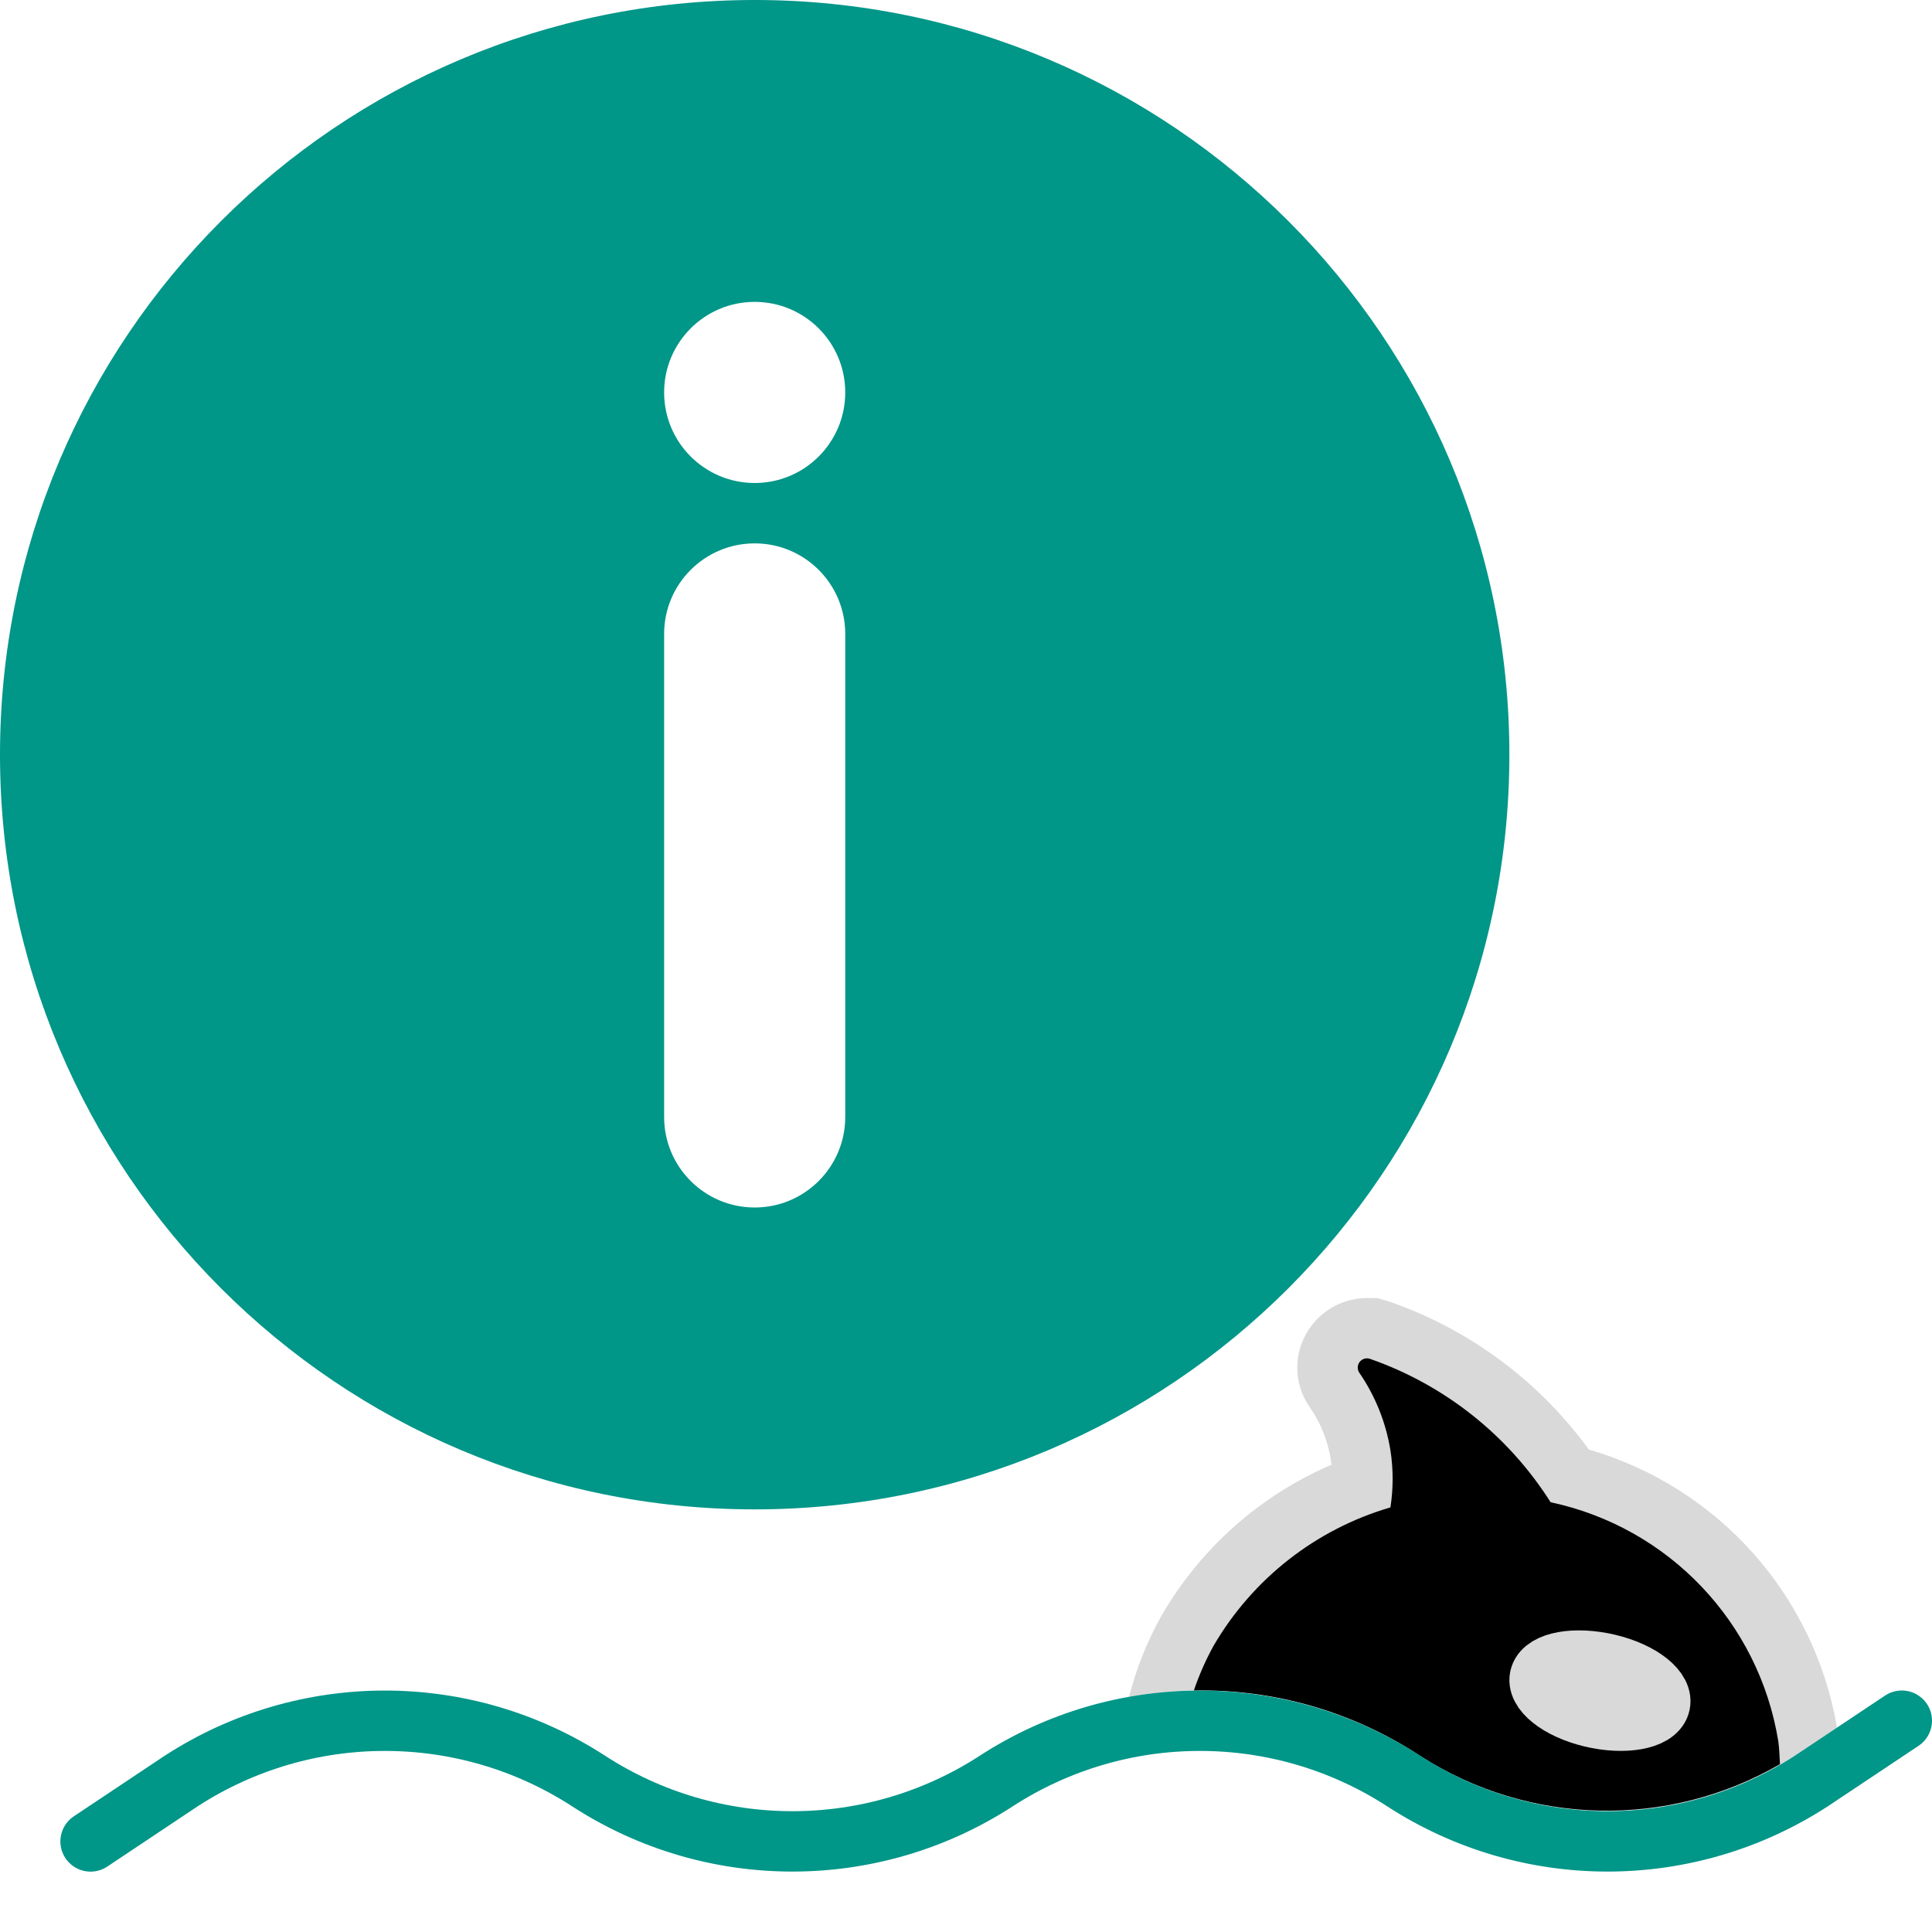
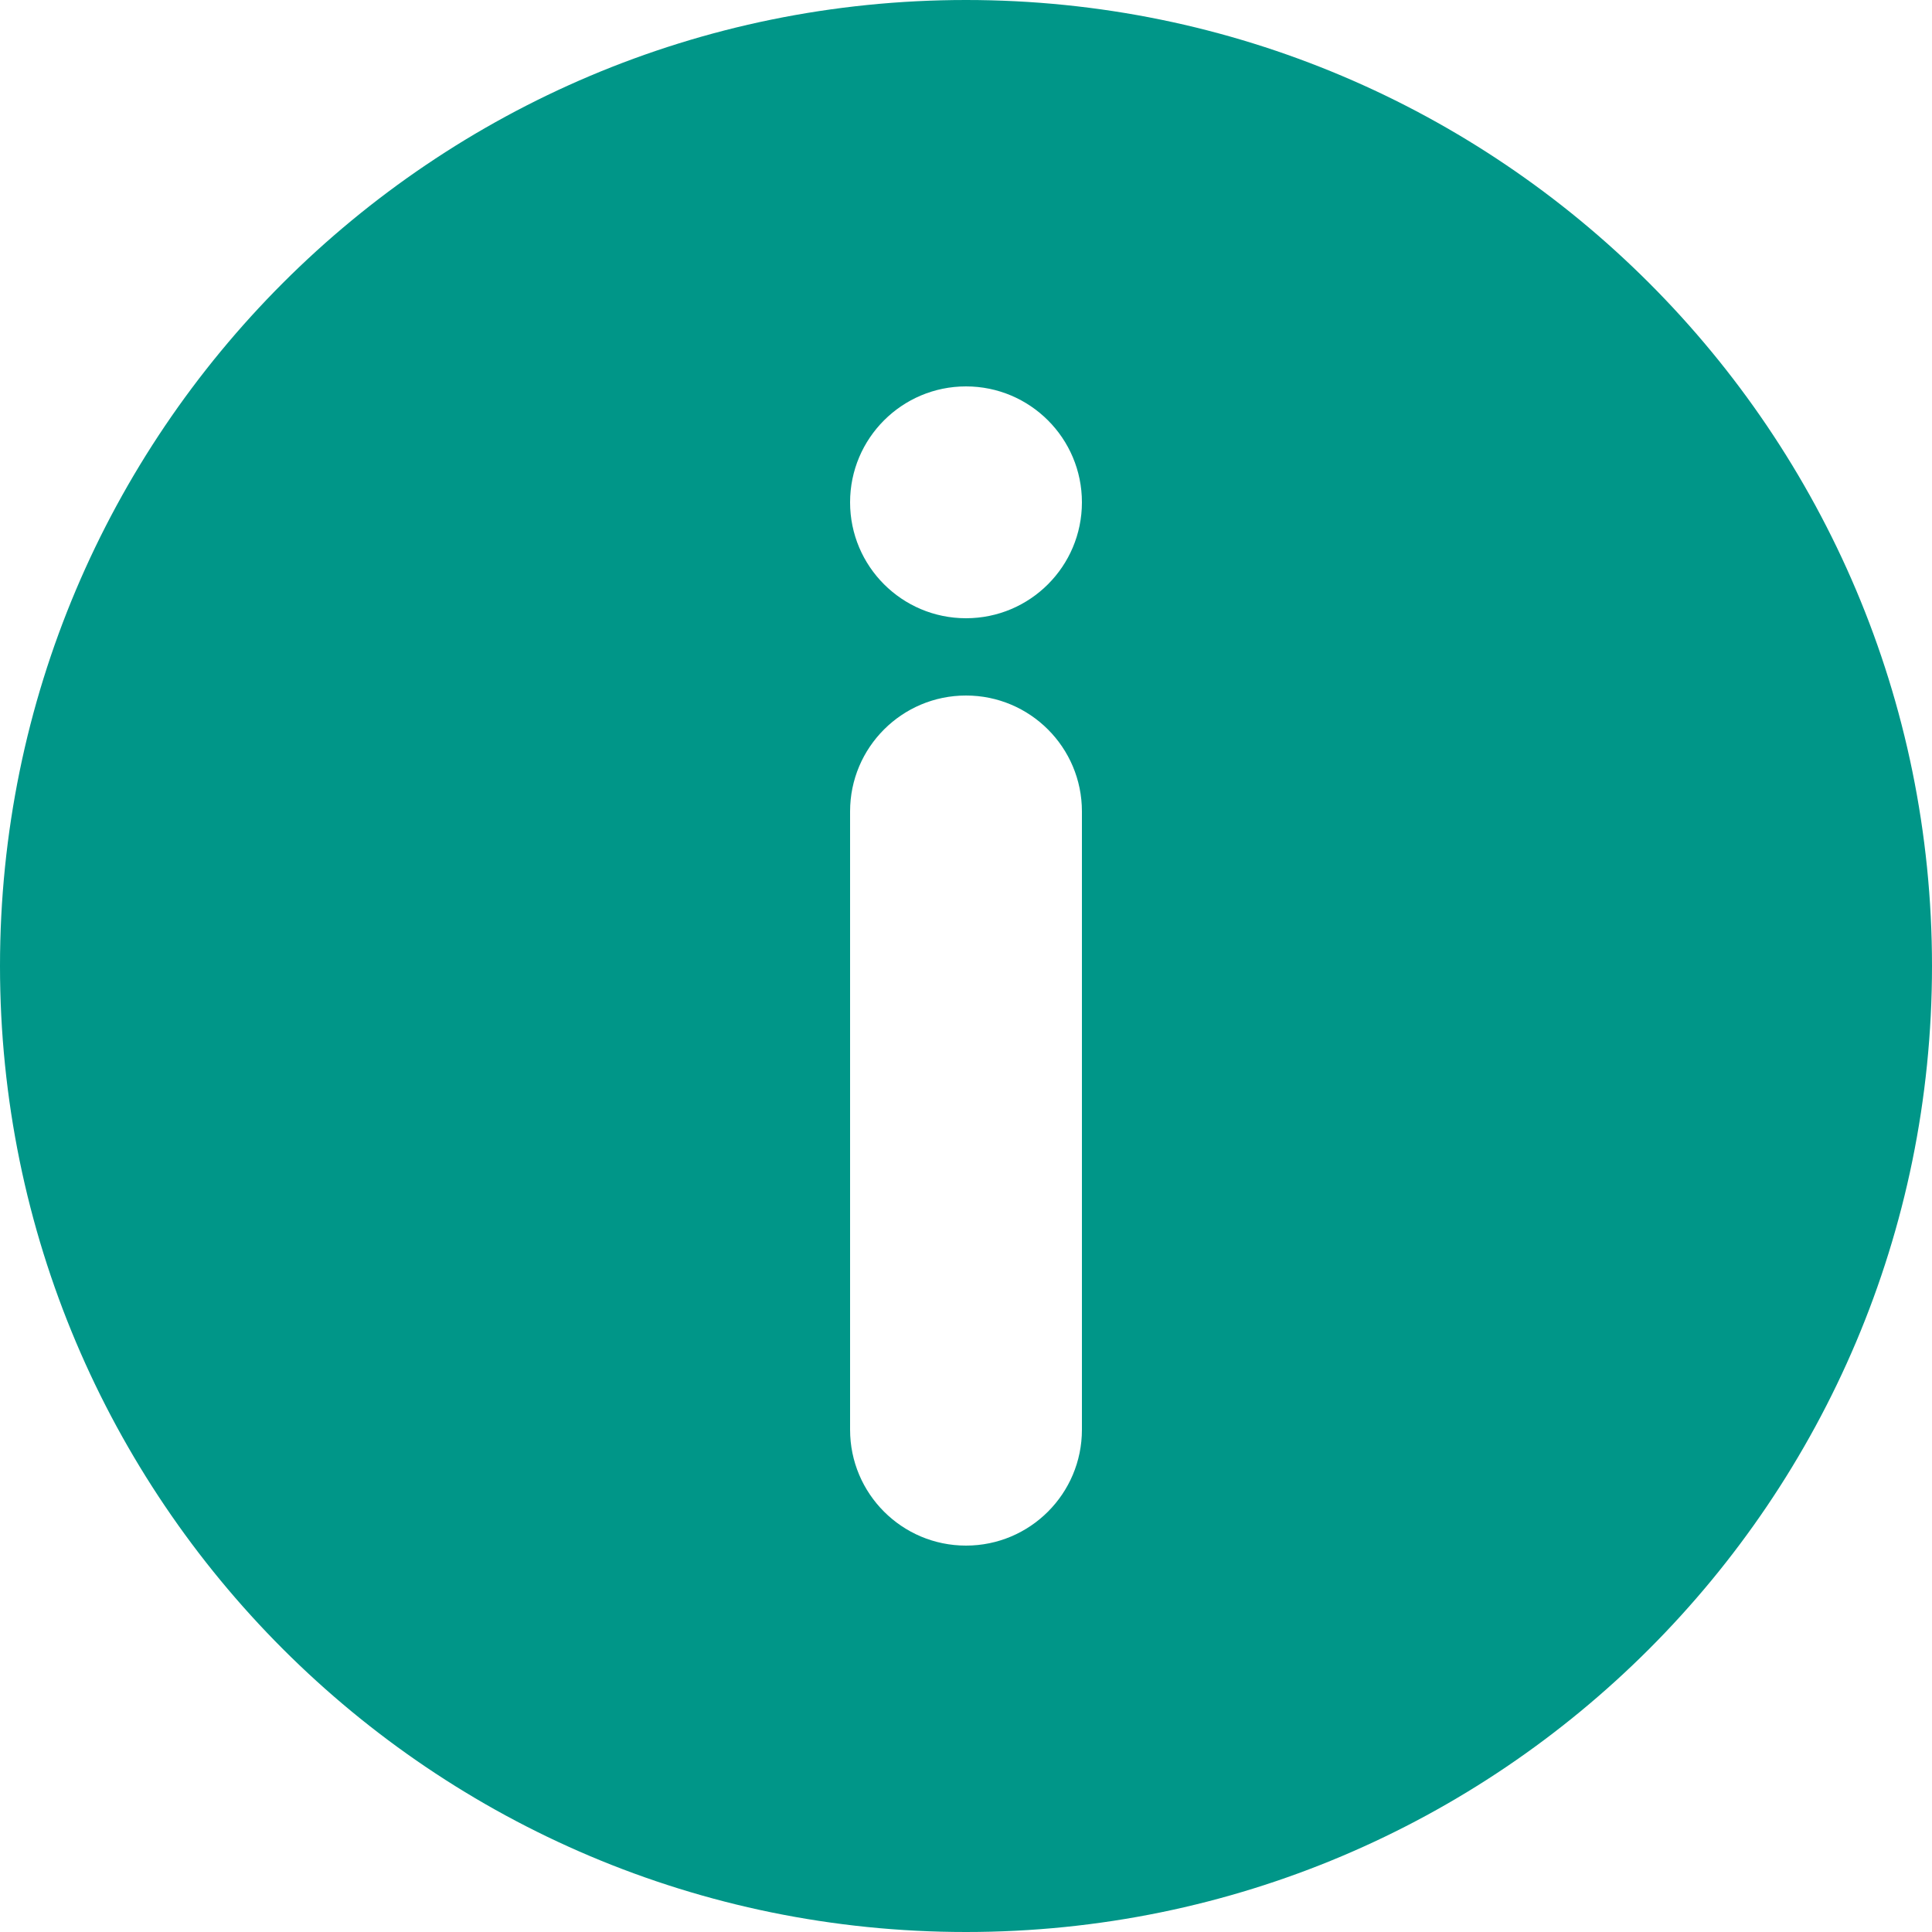
- <svg xmlns="http://www.w3.org/2000/svg" width="32" height="32" viewBox="0 0 32 32">
-   <path d="M23.527,29.084a5.722,5.722,0,0,0,6.2,0l.7-.469a5.816,5.816,0,0,0-4.111-4.606,6.871,6.871,0,0,0-3.285-2.444l-.216-.065h-.169a1.156,1.156,0,0,0-1.027.62,1.138,1.138,0,0,0,.07,1.18,2.116,2.116,0,0,1,.354.88c0,.026.008.053.012.08a5.972,5.972,0,0,0-2.824,2.513,5.511,5.511,0,0,0-.53,1.334A6.626,6.626,0,0,1,23.527,29.084Z" style="fill:#d9d9d9" />
-   <path d="M19.774,28a6.585,6.585,0,0,1,3.753,1.086,5.72,5.72,0,0,0,5.955.134c-.008-.127-.01-.254-.028-.38h0a4.84,4.84,0,0,0-3.771-3.958A5.8,5.8,0,0,0,22.7,22.51a.153.153,0,0,0-.188.223,3.165,3.165,0,0,1,.518,1.29,3.076,3.076,0,0,1,0,.944,5.022,5.022,0,0,0-2.934,2.3h0A4.611,4.611,0,0,0,19.774,28Z" />
-   <path d="M26.361,28.441c.546.13,1.052.039,1.129-.2s-.3-.546-.851-.677-1.052-.039-1.129.2S25.814,28.31,26.361,28.441Z" style="fill:#d9d9d9;stroke:#d9d9d9;stroke-miterlimit:10" />
+ <svg xmlns="http://www.w3.org/2000/svg" width="32" height="32" viewBox="0 0 25 25">
  <path d="M12.5,0A12.5,12.5,0,1,0,25,12.5,12.5,12.5,0,0,0,12.5,0Zm0,5A1.5,1.5,0,1,1,11,6.5,1.5,1.5,0,0,1,12.5,5ZM11,10.5a1.5,1.5,0,0,1,3,0v8a1.5,1.5,0,0,1-3,0Z" style="fill:#009688" />
-   <path d="M1.5,30.5l1.5-1a6.2,6.2,0,0,1,6.75,0h0a6.2,6.2,0,0,0,6.75,0h0a6.2,6.2,0,0,1,6.75,0h0a6.2,6.2,0,0,0,6.75,0l1.5-1" style="fill:none;stroke:#009688;stroke-linecap:round;stroke-linejoin:round" />
</svg>
